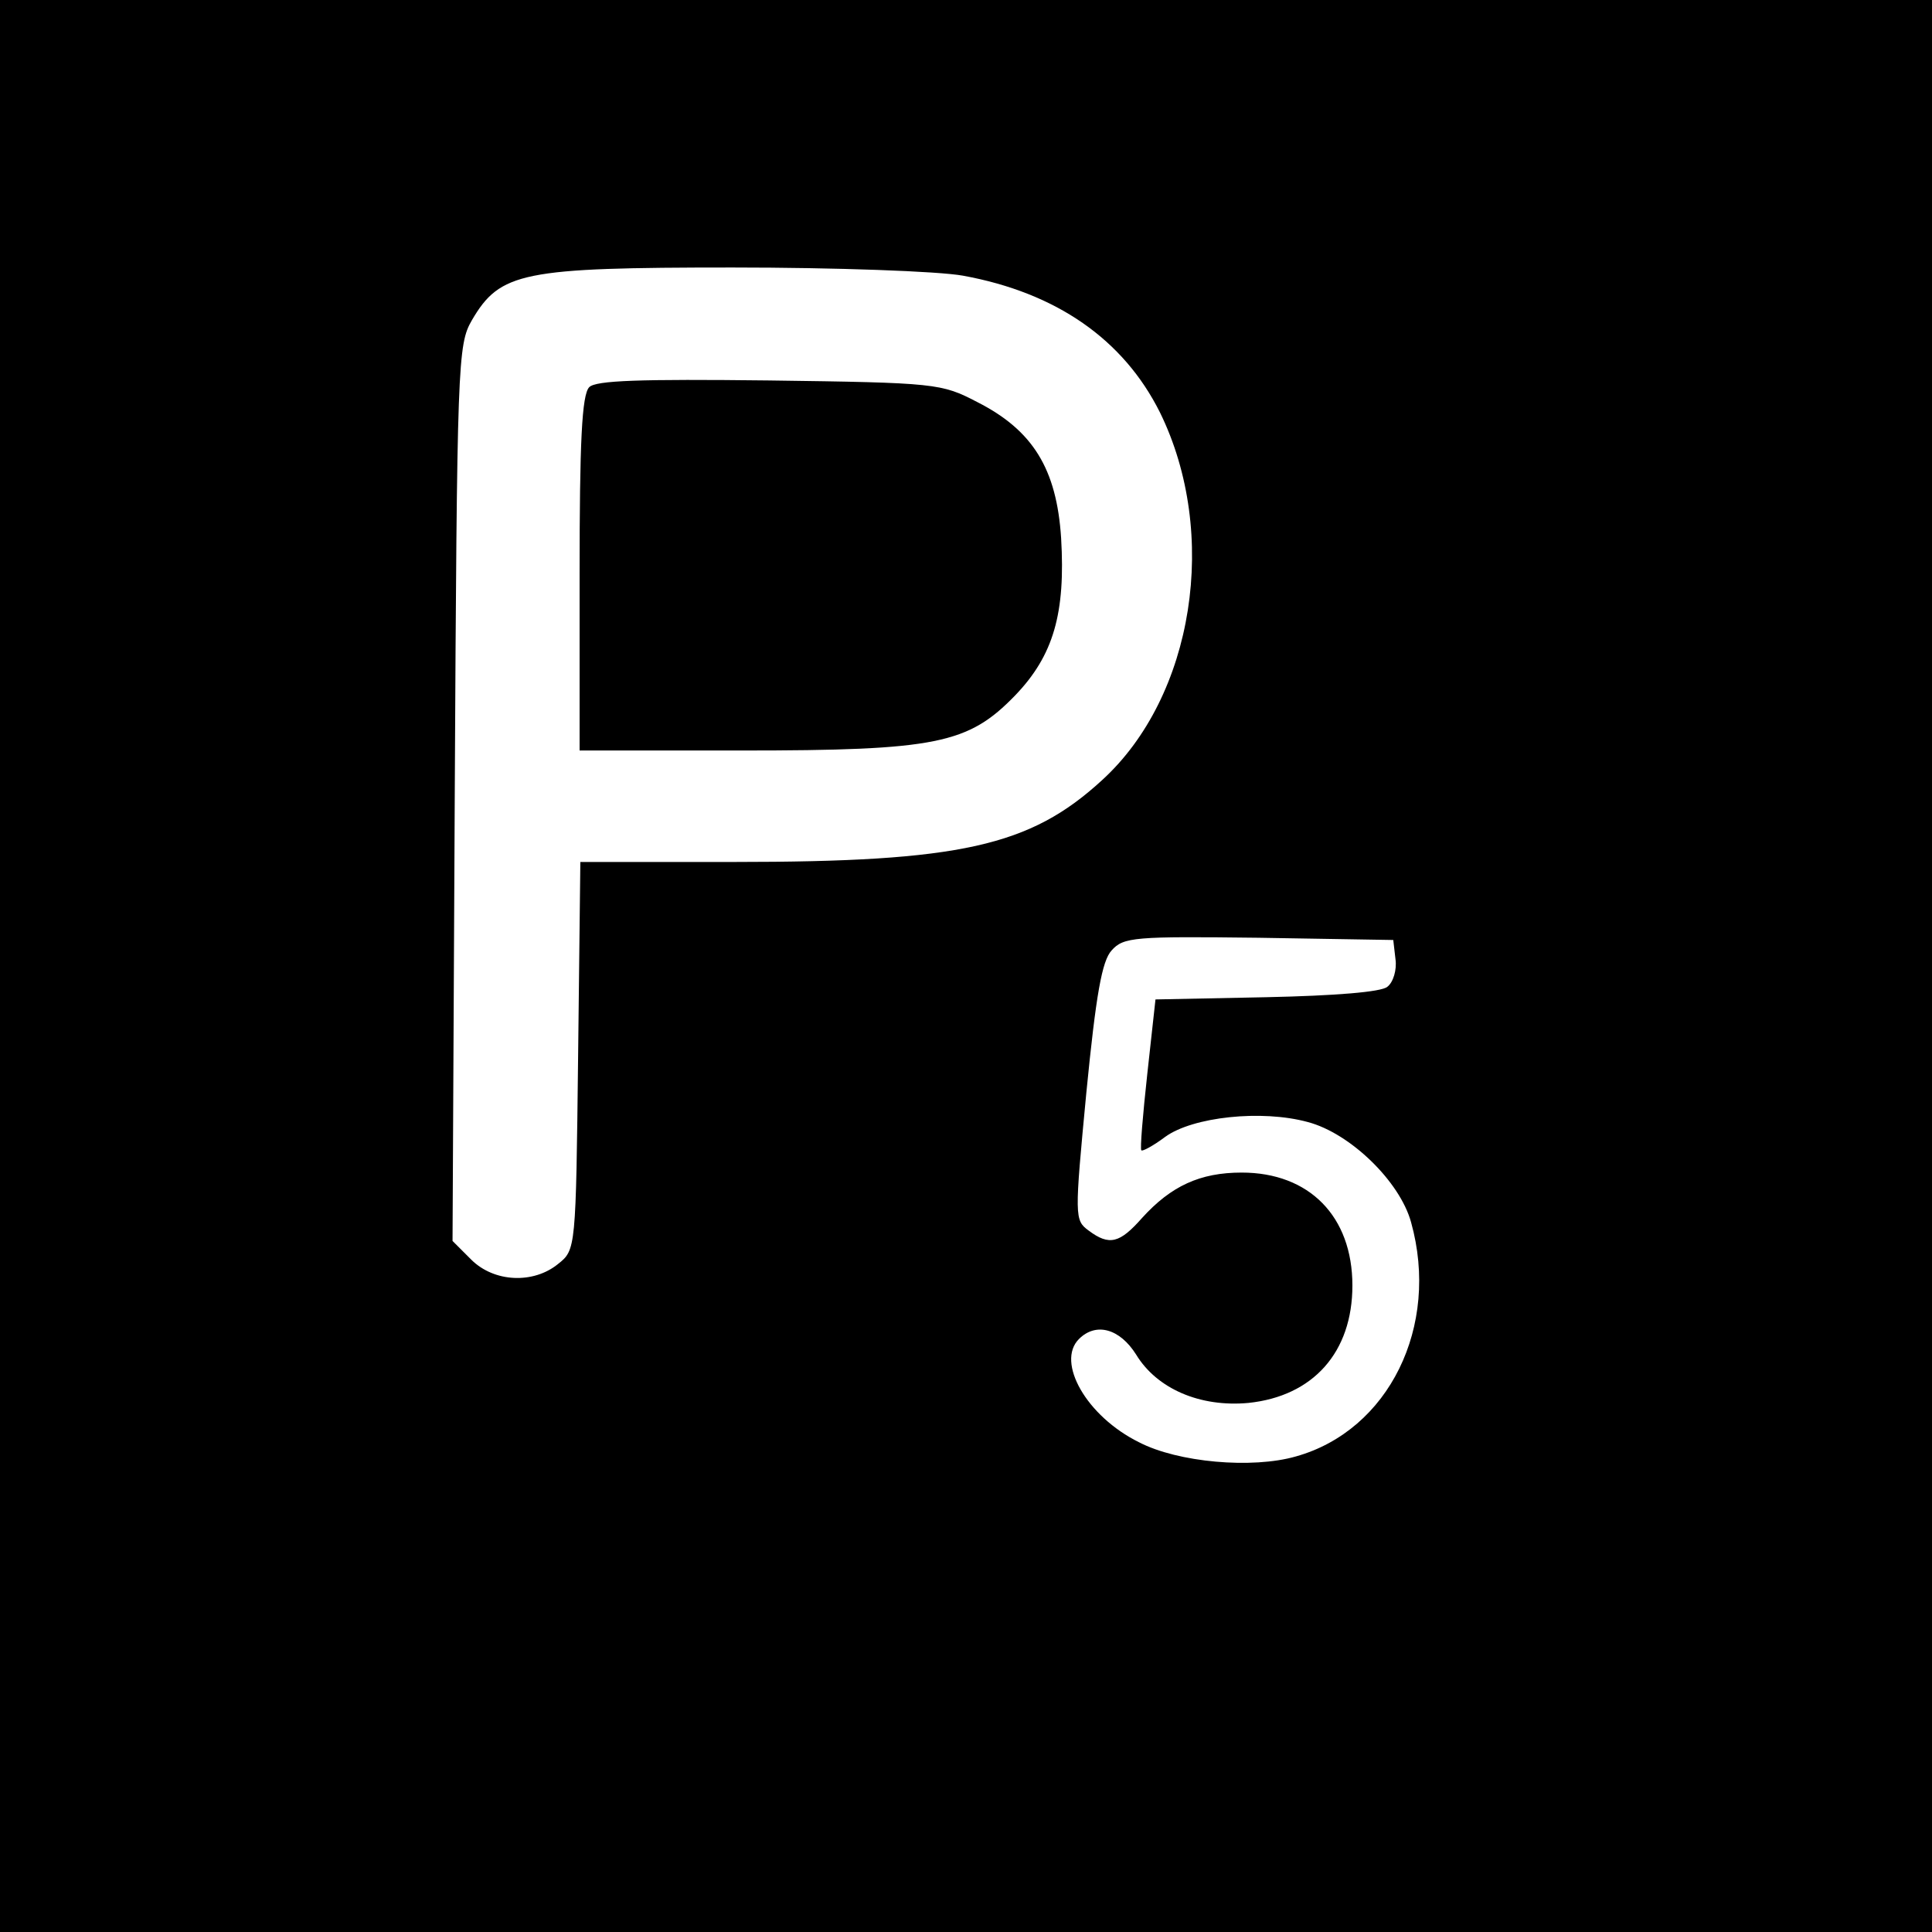
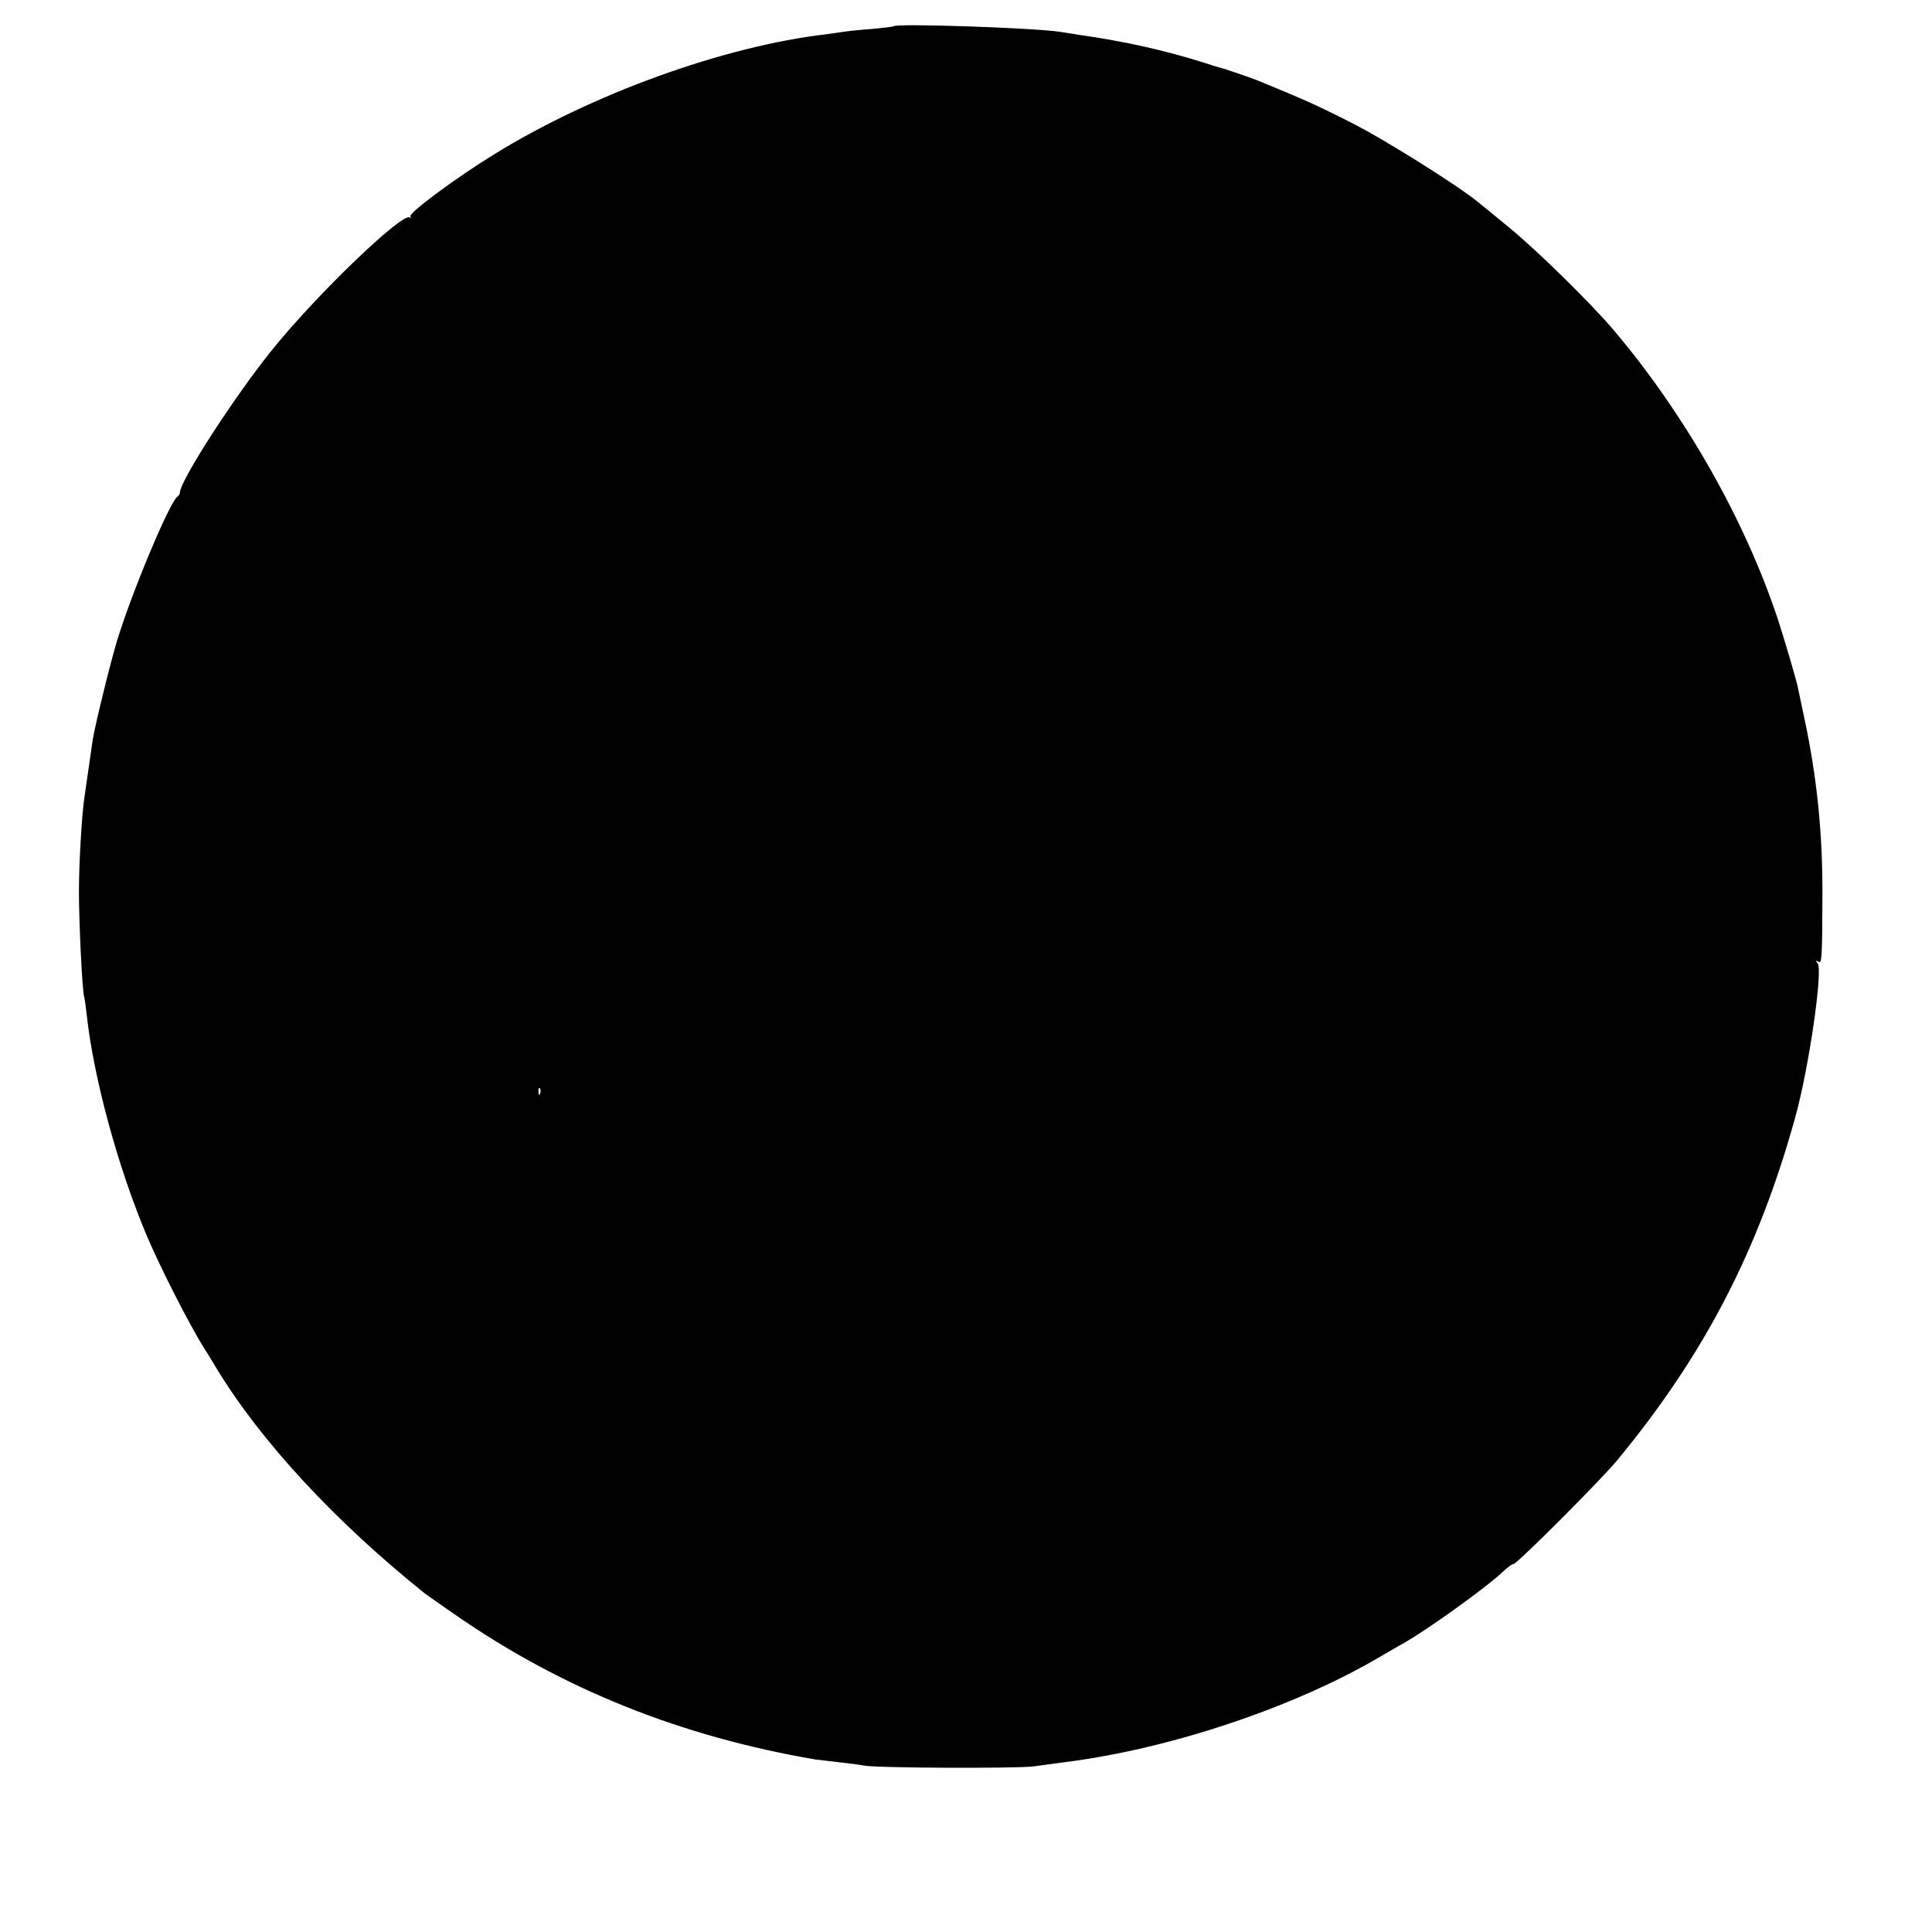
- <svg xmlns="http://www.w3.org/2000/svg" version="1.0" width="260pt" height="260pt" viewBox="0 0 260 260" preserveAspectRatio="xMidYMid meet">
-   <g transform="translate(0,260) scale(0.1,-0.1)" fill="#000000" stroke="none">
-     <path d="M0 1300 l0 -1300 1300 0 1300 0 0 1300 0 1300 -1300 0 -1300 0 0 -1300z m1296 929 c126 -23 216 -86 265 -184 80 -163 46 -382 -78 -495 -97 -89 -191 -110 -495 -110 l-207 0 -3 -261 c-3 -260 -3 -261 -27 -280 -33 -27 -86 -25 -117 6 l-25 25 3 602 c3 582 4 604 23 637 38 65 68 71 351 71 139 0 277 -5 310 -11z m582 -920 c2 -14 -3 -31 -11 -37 -8 -7 -70 -12 -163 -14 l-149 -3 -11 -100 c-6 -55 -10 -102 -8 -103 1 -2 16 6 32 18 37 27 130 37 192 20 57 -15 124 -80 139 -135 39 -140 -30 -280 -155 -315 -59 -17 -159 -8 -211 19 -71 35 -112 108 -81 139 23 23 55 14 77 -21 28 -46 86 -71 151 -65 87 9 140 68 140 158 0 93 -58 152 -149 152 -56 0 -95 -18 -134 -61 -30 -34 -44 -38 -72 -17 -19 14 -19 18 -3 186 13 132 21 177 34 191 16 18 31 19 198 17 l181 -3 3 -26z" />
-     <path d="M793 2079 c-10 -10 -13 -74 -13 -251 l0 -238 218 0 c262 0 305 9 368 74 52 54 68 111 62 212 -6 93 -38 145 -113 183 -48 25 -55 26 -280 29 -175 2 -233 0 -242 -9z" />
+ <svg xmlns="http://www.w3.org/2000/svg" version="1.0" width="700pt" height="700pt" viewBox="0 0 700 700" preserveAspectRatio="xMidYMid meet">
+   <g transform="translate(0,700) scale(0.1,-0.1)" fill="#000000" stroke="none">
+     <path d="M3238 6905 c-2 -2 -38 -6 -80 -10 -43 -3 -88 -8 -100 -10 -13 -2 -41 -6 -63 -9 -372 -43 -852 -217 -1206 -436 -141 -87 -309 -212 -302 -224 3 -6 3 -8 -2 -4 -24 22 -338 -279 -501 -482 -136 -169 -331 -471 -332 -514 0 -5 -4 -12 -9 -15 -28 -19 -166 -348 -220 -526 -26 -88 -78 -300 -87 -355 -6 -41 -25 -172 -31 -215 -9 -64 -19 -235 -19 -335 0 -114 12 -362 19 -382 2 -7 6 -35 9 -63 25 -231 114 -557 219 -805 48 -113 155 -323 205 -402 9 -14 30 -48 46 -75 160 -264 429 -555 756 -817 8 -6 58 -41 110 -77 388 -269 818 -441 1305 -524 11 -1 49 -6 85 -10 36 -4 76 -9 90 -12 42 -9 551 -11 615 -3 33 5 83 11 110 15 380 47 836 199 1150 385 28 16 63 37 80 46 88 50 300 202 361 260 18 17 35 29 37 27 7 -6 318 305 378 378 314 381 509 756 643 1239 50 179 101 533 82 559 -8 11 -8 13 2 7 13 -8 14 5 15 239 1 225 -20 427 -63 631 -12 55 -23 110 -26 123 -6 30 -47 168 -72 246 -120 362 -337 744 -597 1051 -81 95 -273 284 -375 368 -52 43 -104 85 -115 94 -70 58 -342 229 -460 288 -122 62 -174 85 -330 149 -28 12 -134 48 -145 50 -3 0 -27 8 -55 17 -142 45 -288 78 -457 102 -21 4 -53 8 -70 11 -93 14 -588 31 -600 20z m-1281 -3867 c-3 -8 -6 -5 -6 6 -1 11 2 17 5 13 3 -3 4 -12 1 -19z" />
  </g>
</svg>
